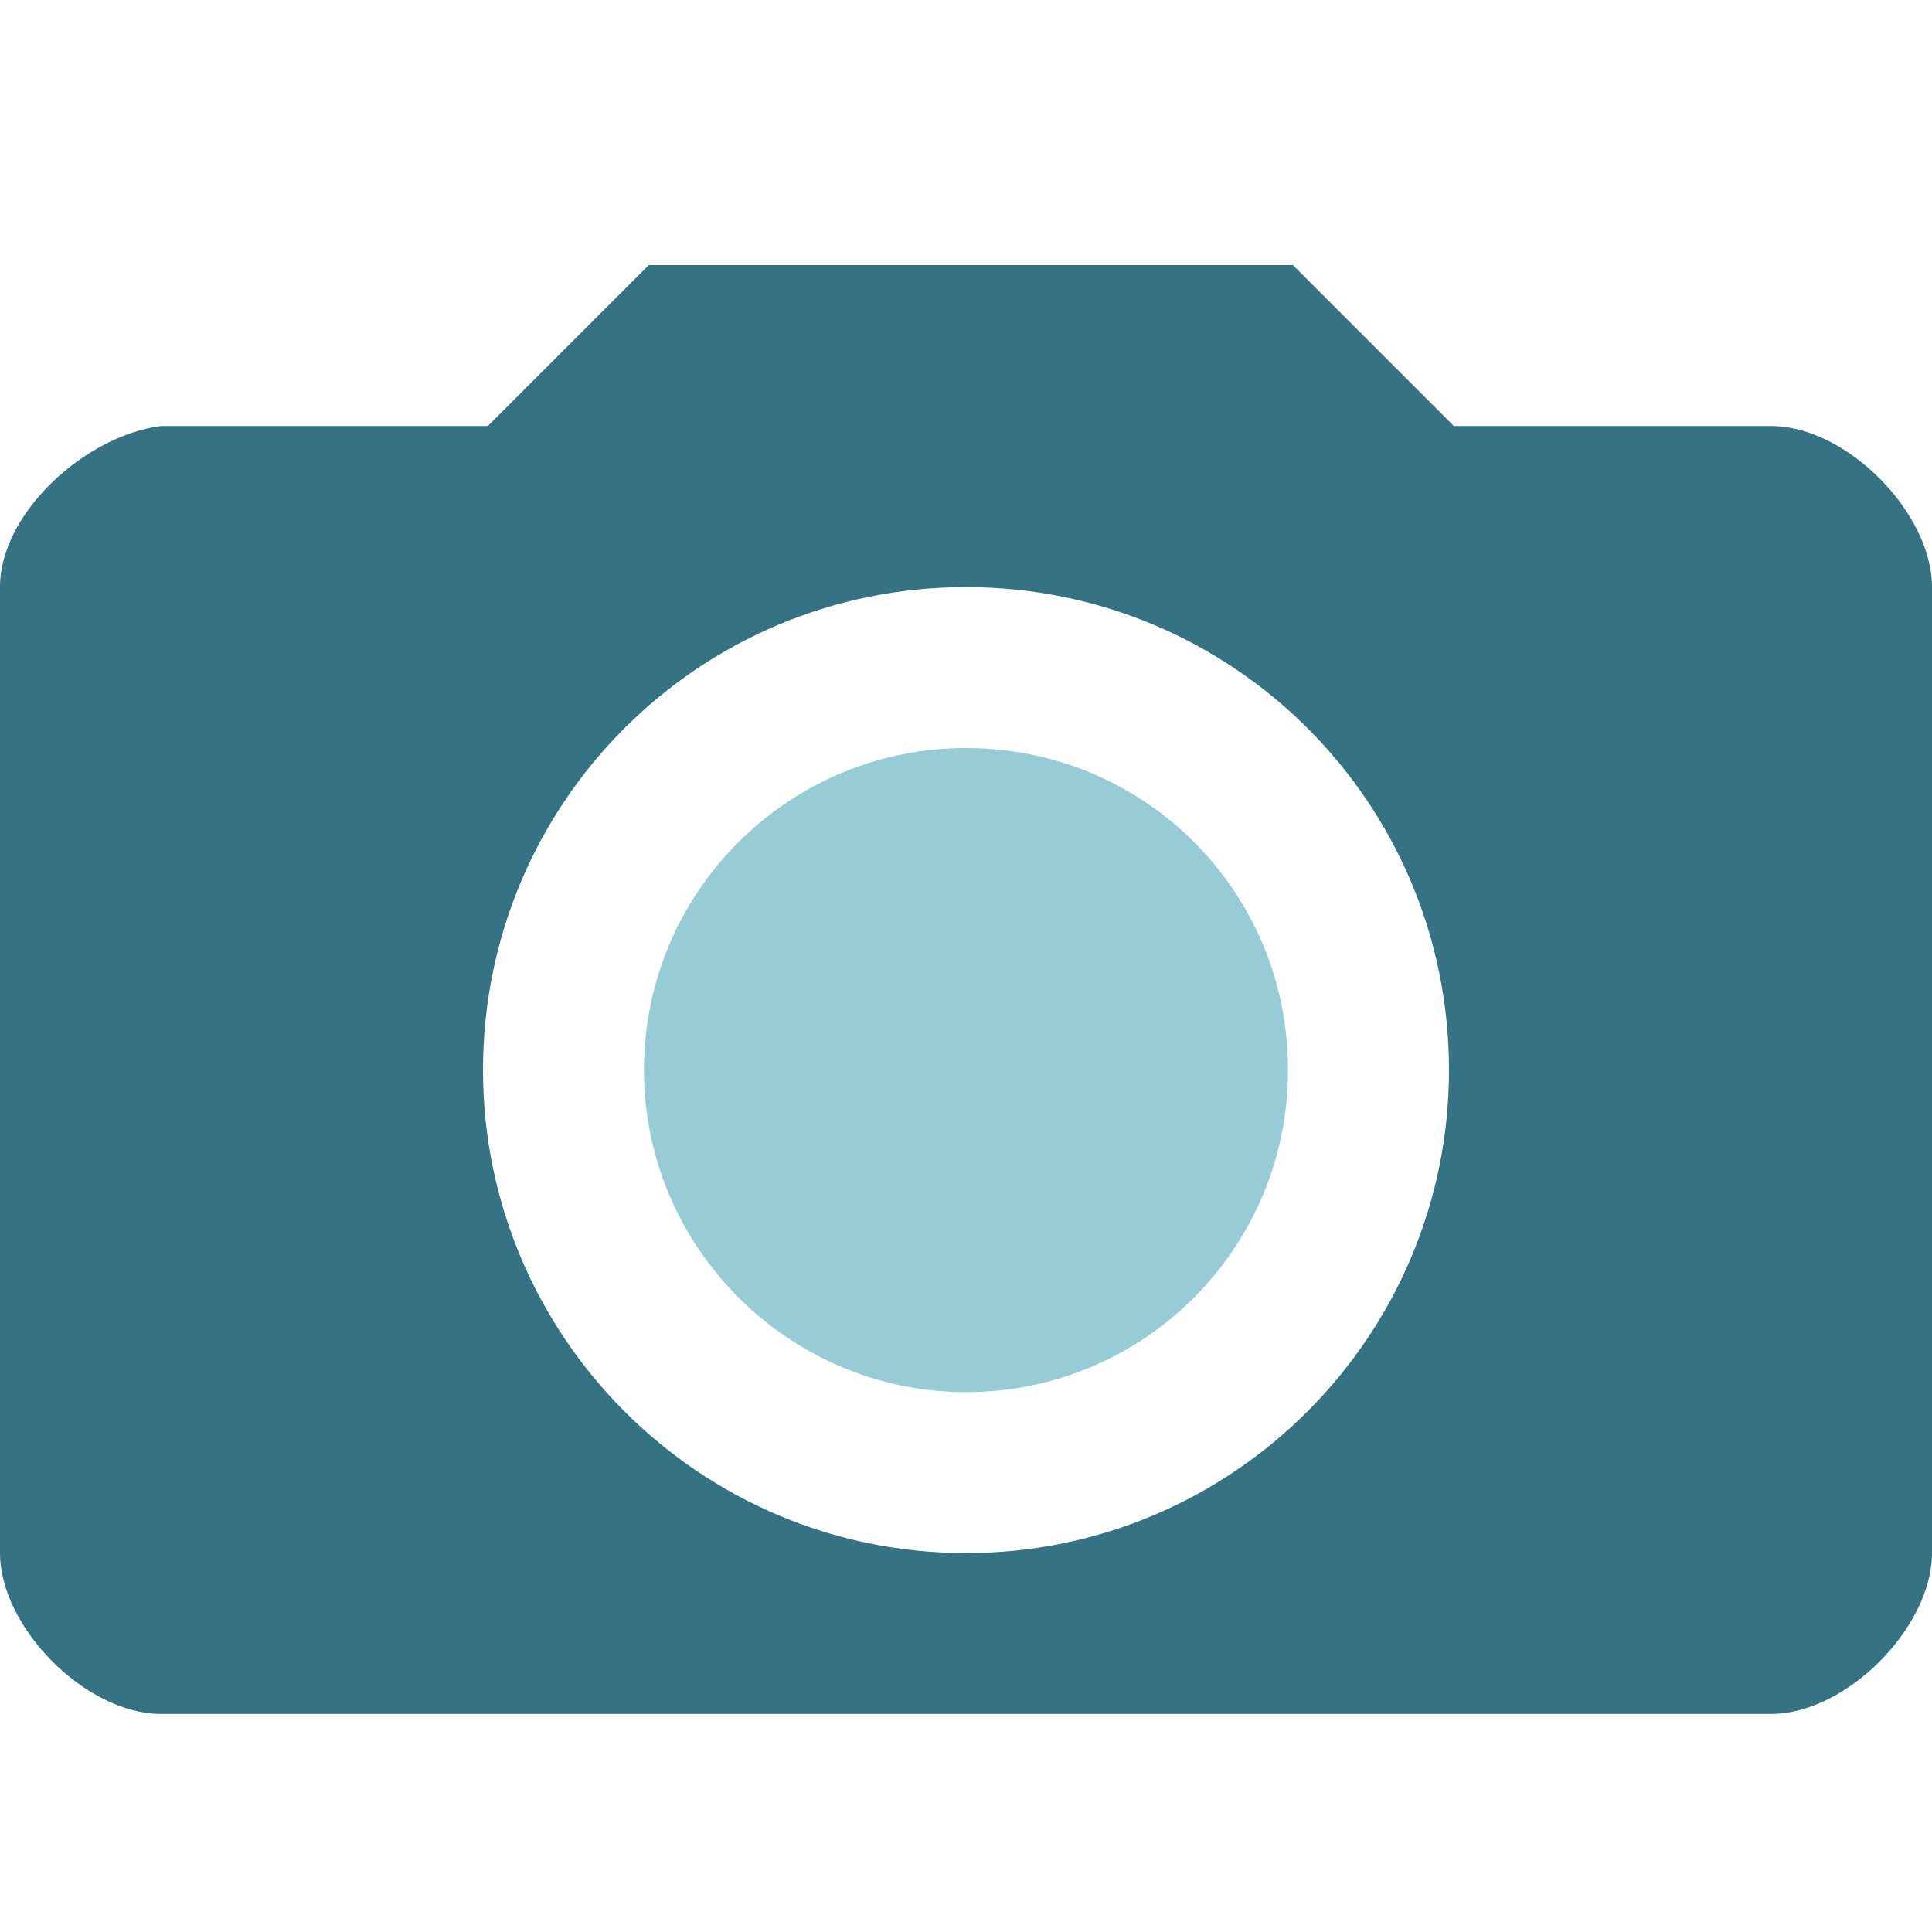
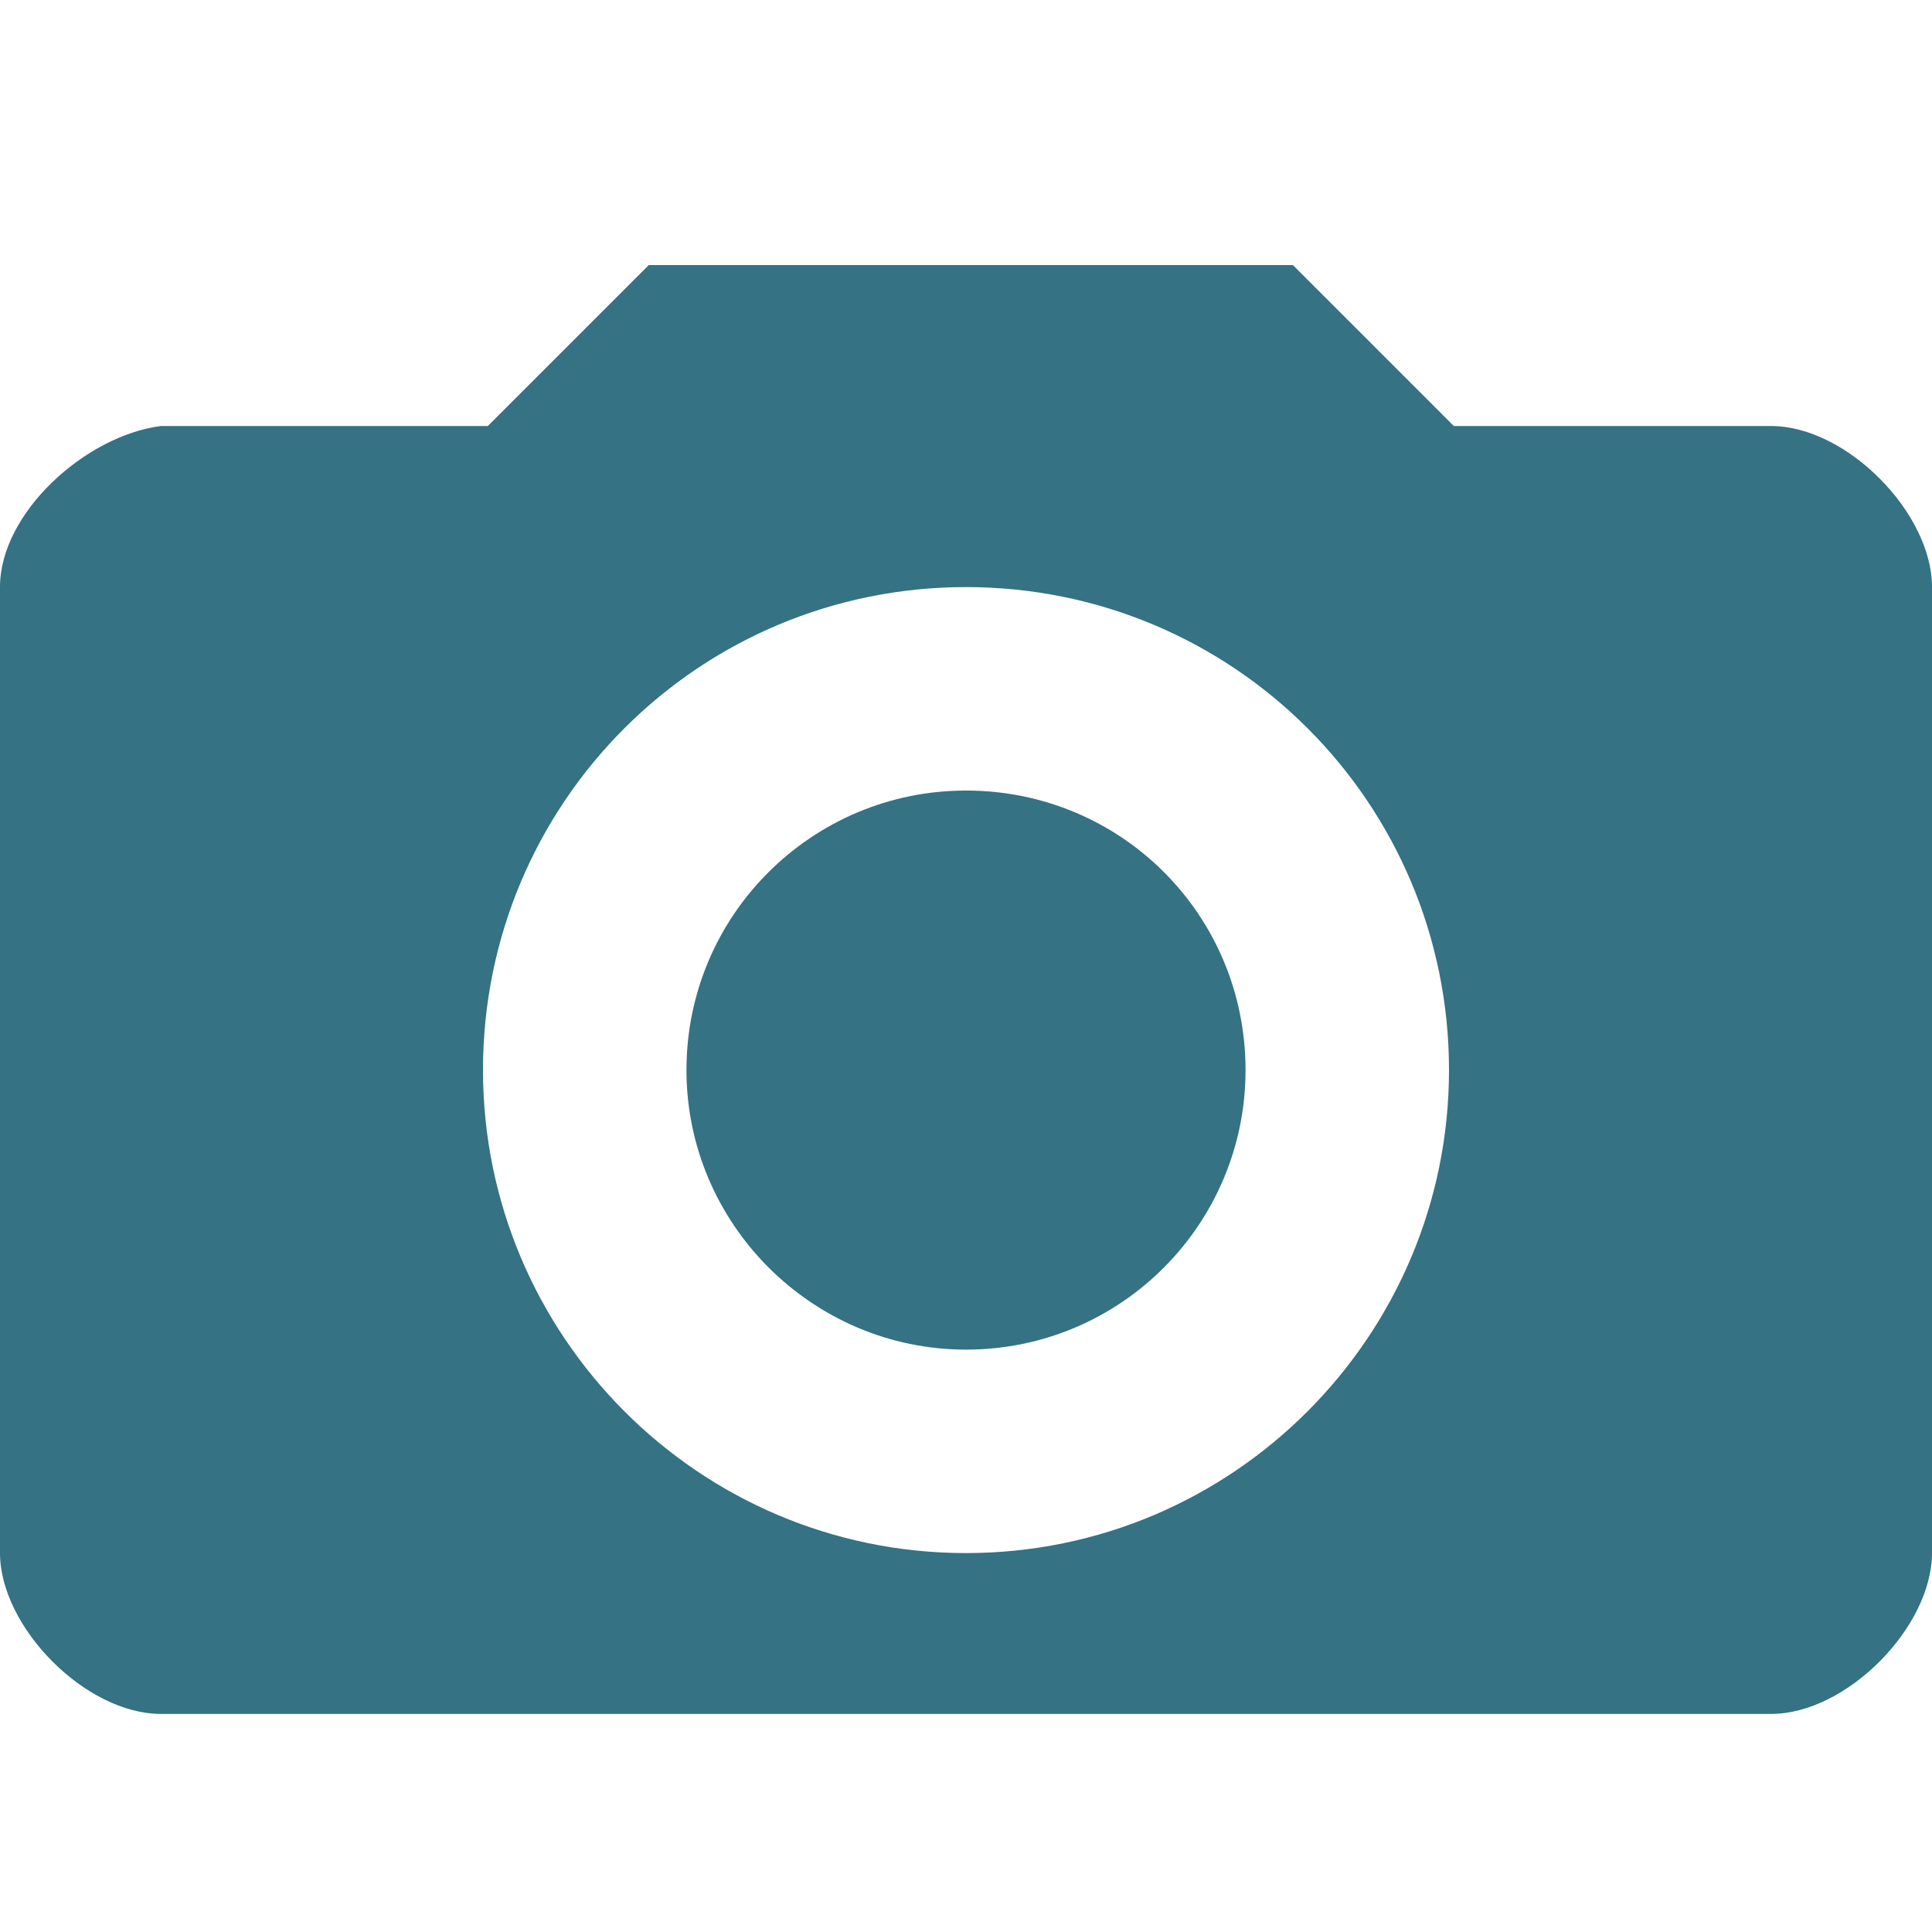
<svg xmlns="http://www.w3.org/2000/svg" width="16" height="16" version="1.1" id="svg2" xml:space="preserve">
  <defs id="defs2" />
-   <path style="color:#000000;fill:#97cbd5;fill-opacity:1;stroke-width:1.333;stroke-linecap:round;stroke-linejoin:round;stroke-miterlimit:2;-inkscape-stroke:none" d="m 8,6.195 c -1.467,0 -2.667,1.187 -2.667,2.667 0,1.467 1.2,2.667 2.667,2.667 1.48,0 2.667,-1.2 2.667,-2.667 0,-1.48 -1.187,-2.667 -2.667,-2.667 z" id="path13" />
+   <path style="color:#000000;fill:#347284;fill-opacity:1;stroke-width:1.157;stroke-linecap:round;stroke-linejoin:round;stroke-miterlimit:2;-inkscape-stroke:none" d="m 8,6.547 c -1.273,0 -2.315,1.03 -2.315,2.315 0,1.273 1.042,2.315 2.315,2.315 1.285,0 2.315,-1.042 2.315,-2.315 0,-1.285 -1.03,-2.315 -2.315,-2.315 z" id="path13" />
  <path id="path10" style="color:#000000;fill:#347284;fill-opacity:1;stroke-width:1.333;stroke-linecap:round;stroke-linejoin:round;stroke-miterlimit:2;-inkscape-stroke:none" d="M 5.373,2.195 4.04,3.528 H 1.333 C 0.707,3.608 0,4.248 0,4.861 v 8 c 0,0.613 0.707,1.333 1.333,1.333 H 14.667 c 0.627,0 1.333,-0.72 1.333,-1.333 V 4.861 C 16,4.248 15.293,3.528 14.667,3.528 H 12.04 L 10.707,2.195 Z m 2.627,2.667 c 2.213,0 4,1.787 4,4 0,2.2 -1.787,4 -4,4 -2.213,0 -4,-1.8 -4,-4 0,-2.213 1.787,-4 4,-4 z" />
</svg>
